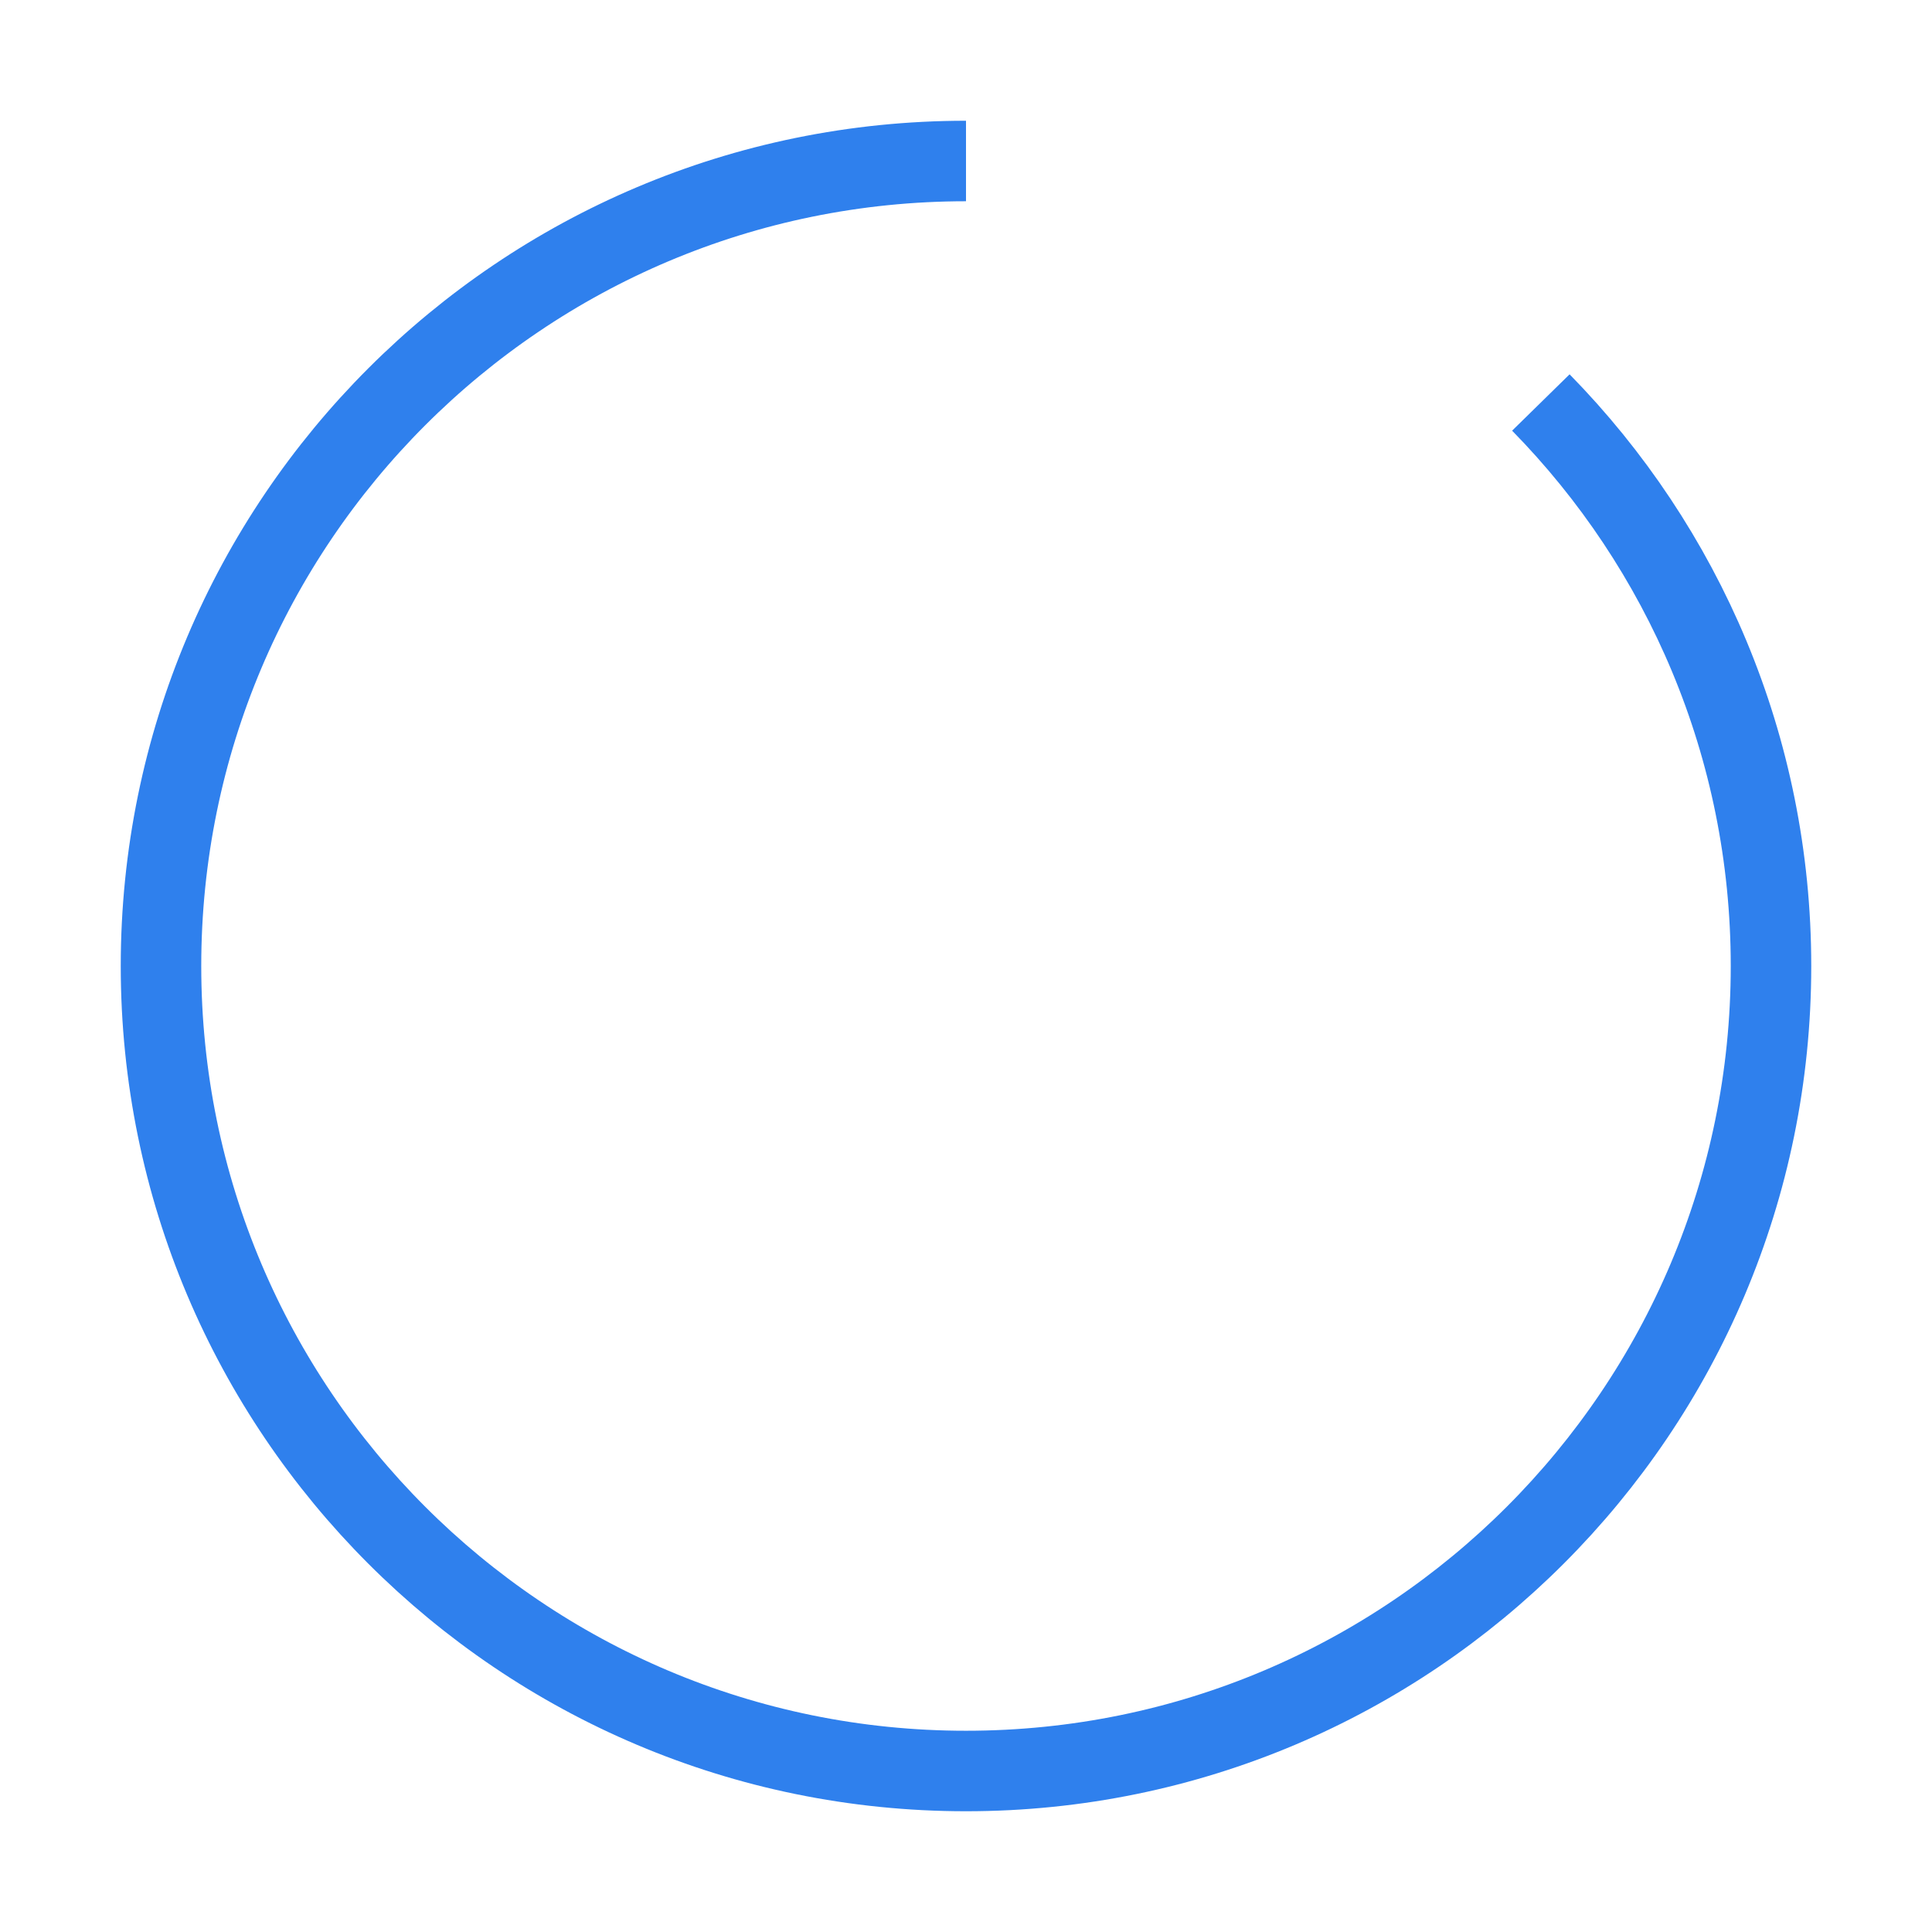
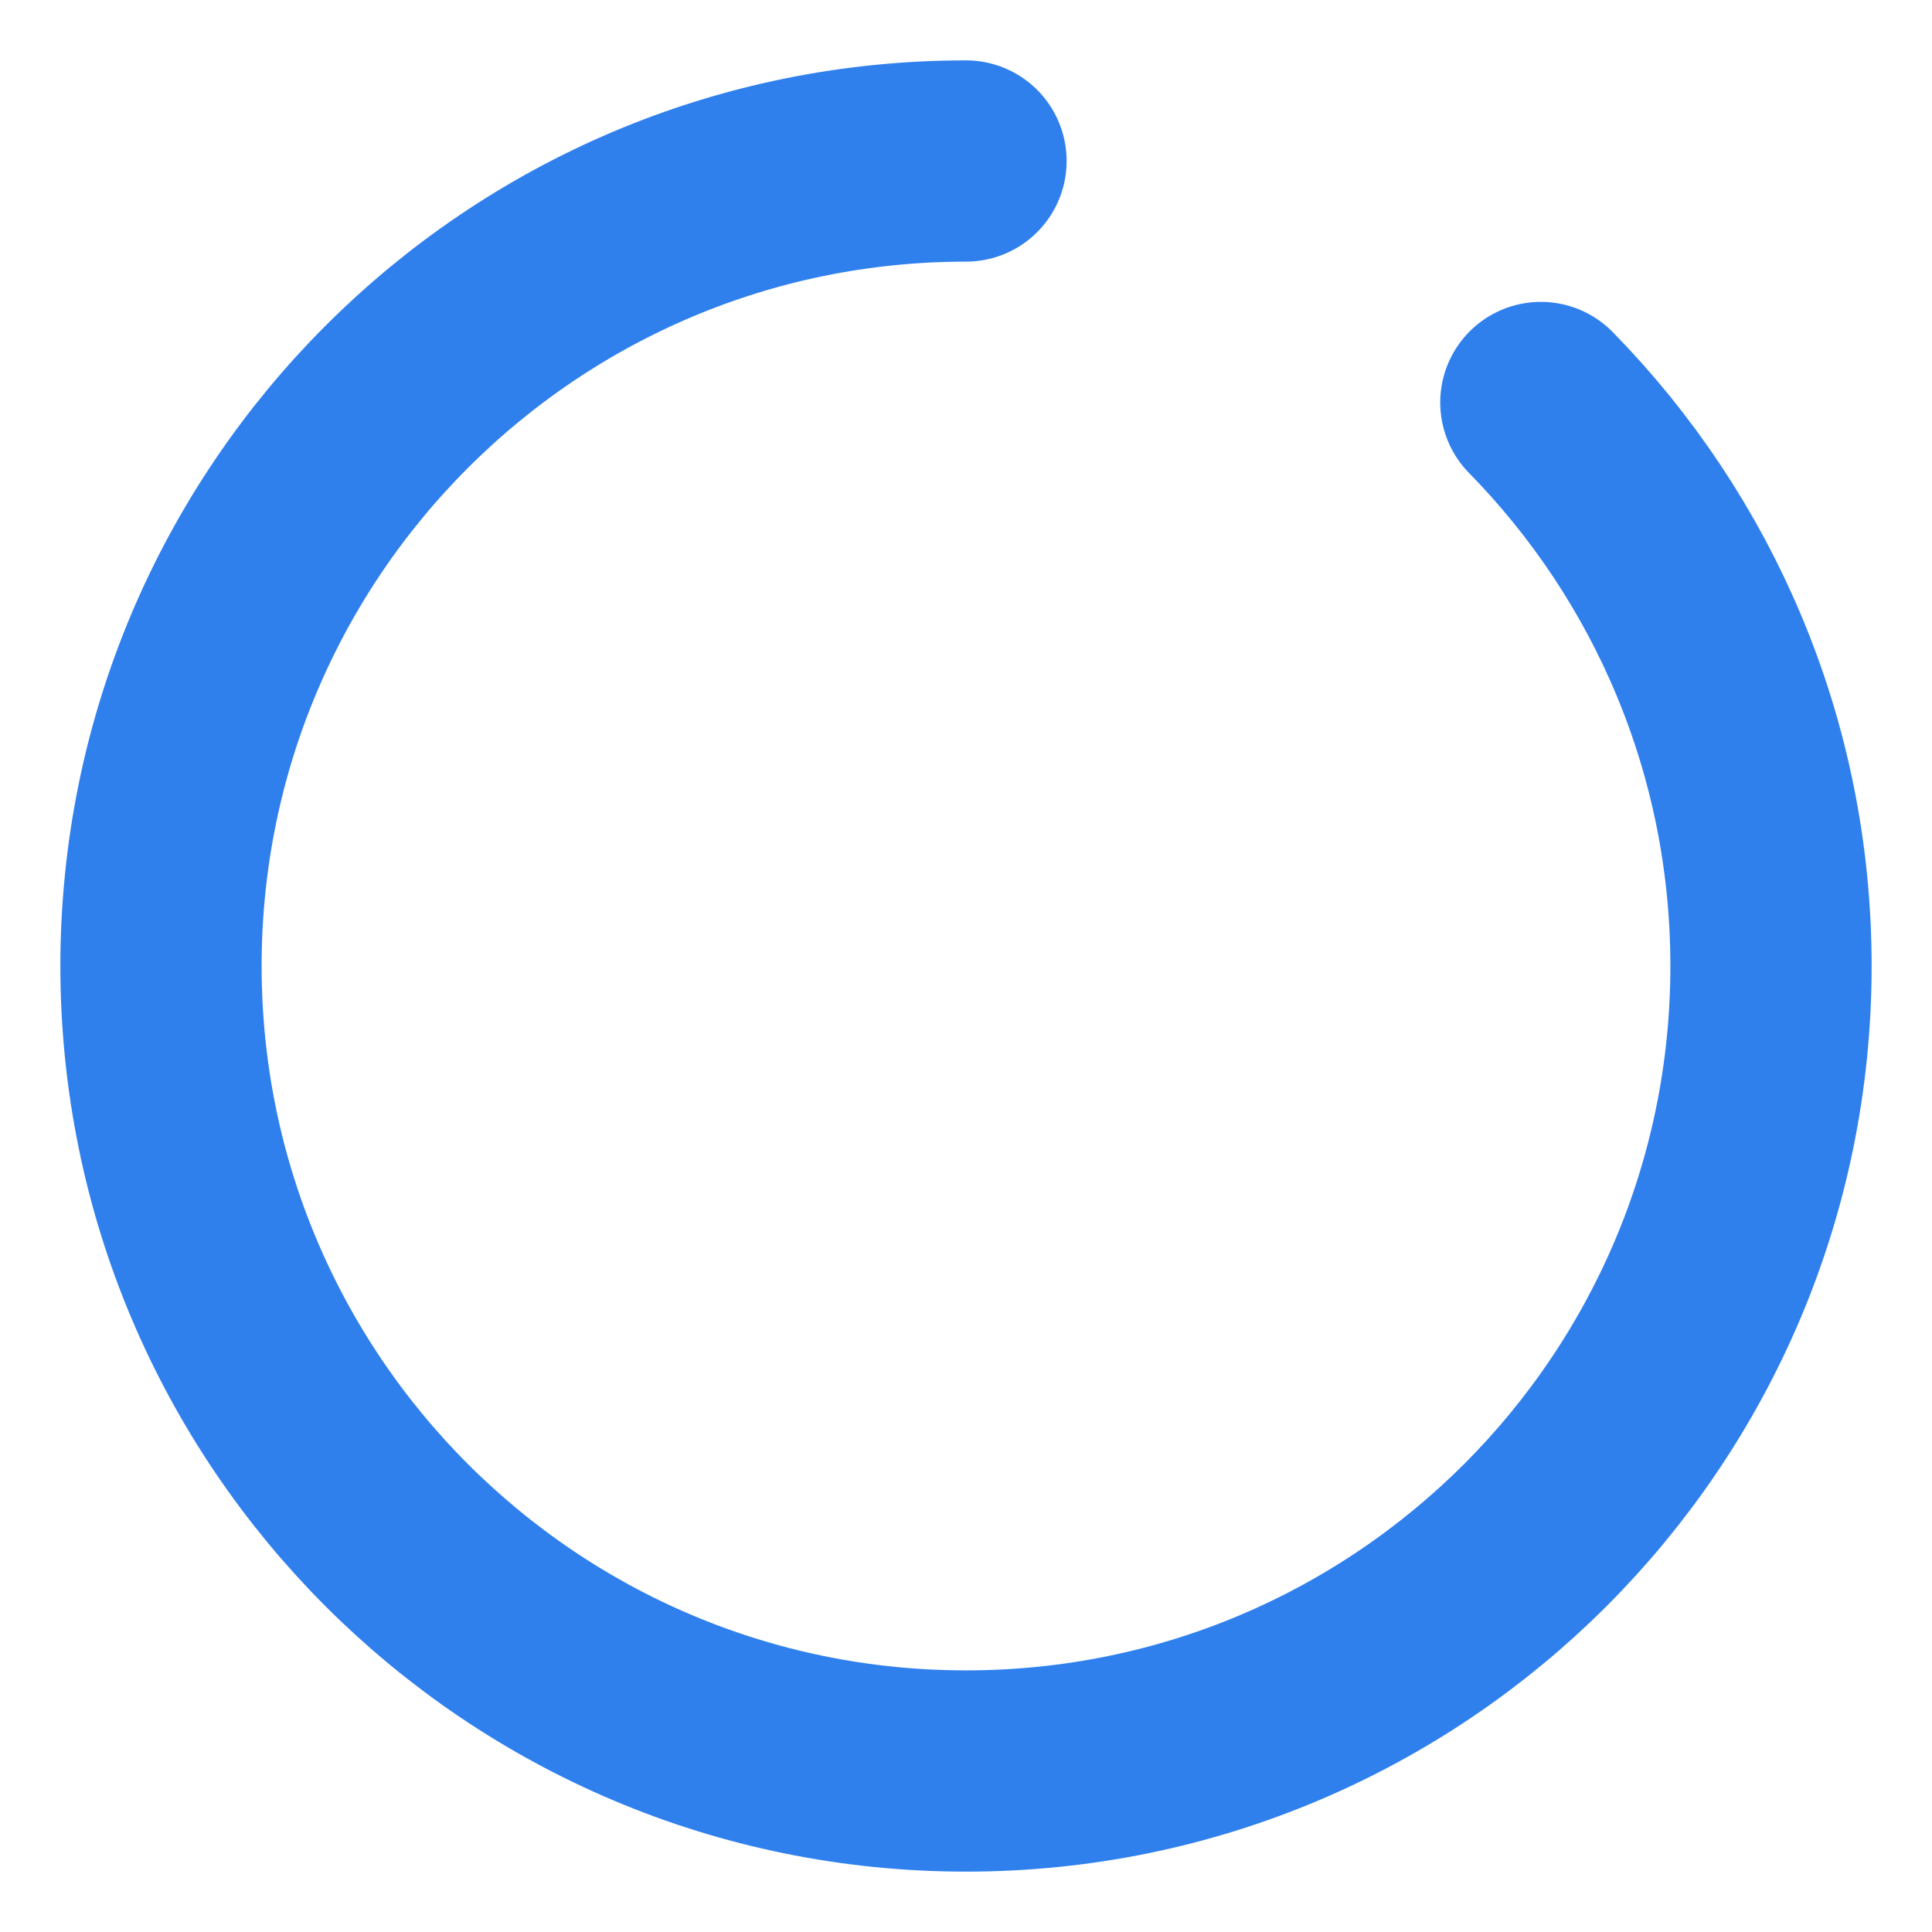
<svg xmlns="http://www.w3.org/2000/svg" width="24" height="24" viewBox="0 0 24 24" fill="none">
-   <path d="M12 2C6.477 2 2 6.477 2 12C2 17.523 6.477 22 12 22C17.523 22 22 17.523 22 12C22 9.275 20.91 6.804 19.141 5" stroke="#2F80ED" strokeWidth="2.5" strokeLinecap="round" strokeLinejoin="round" />
+   <path d="M12 2C6.477 2 2 6.477 2 12C2 17.523 6.477 22 12 22C17.523 22 22 17.523 22 12C22 9.275 20.91 6.804 19.141 5" stroke="#2F80ED" stroke-width="2.5" stroke-linecap="round" stroke-linejoin="round" />
</svg>
